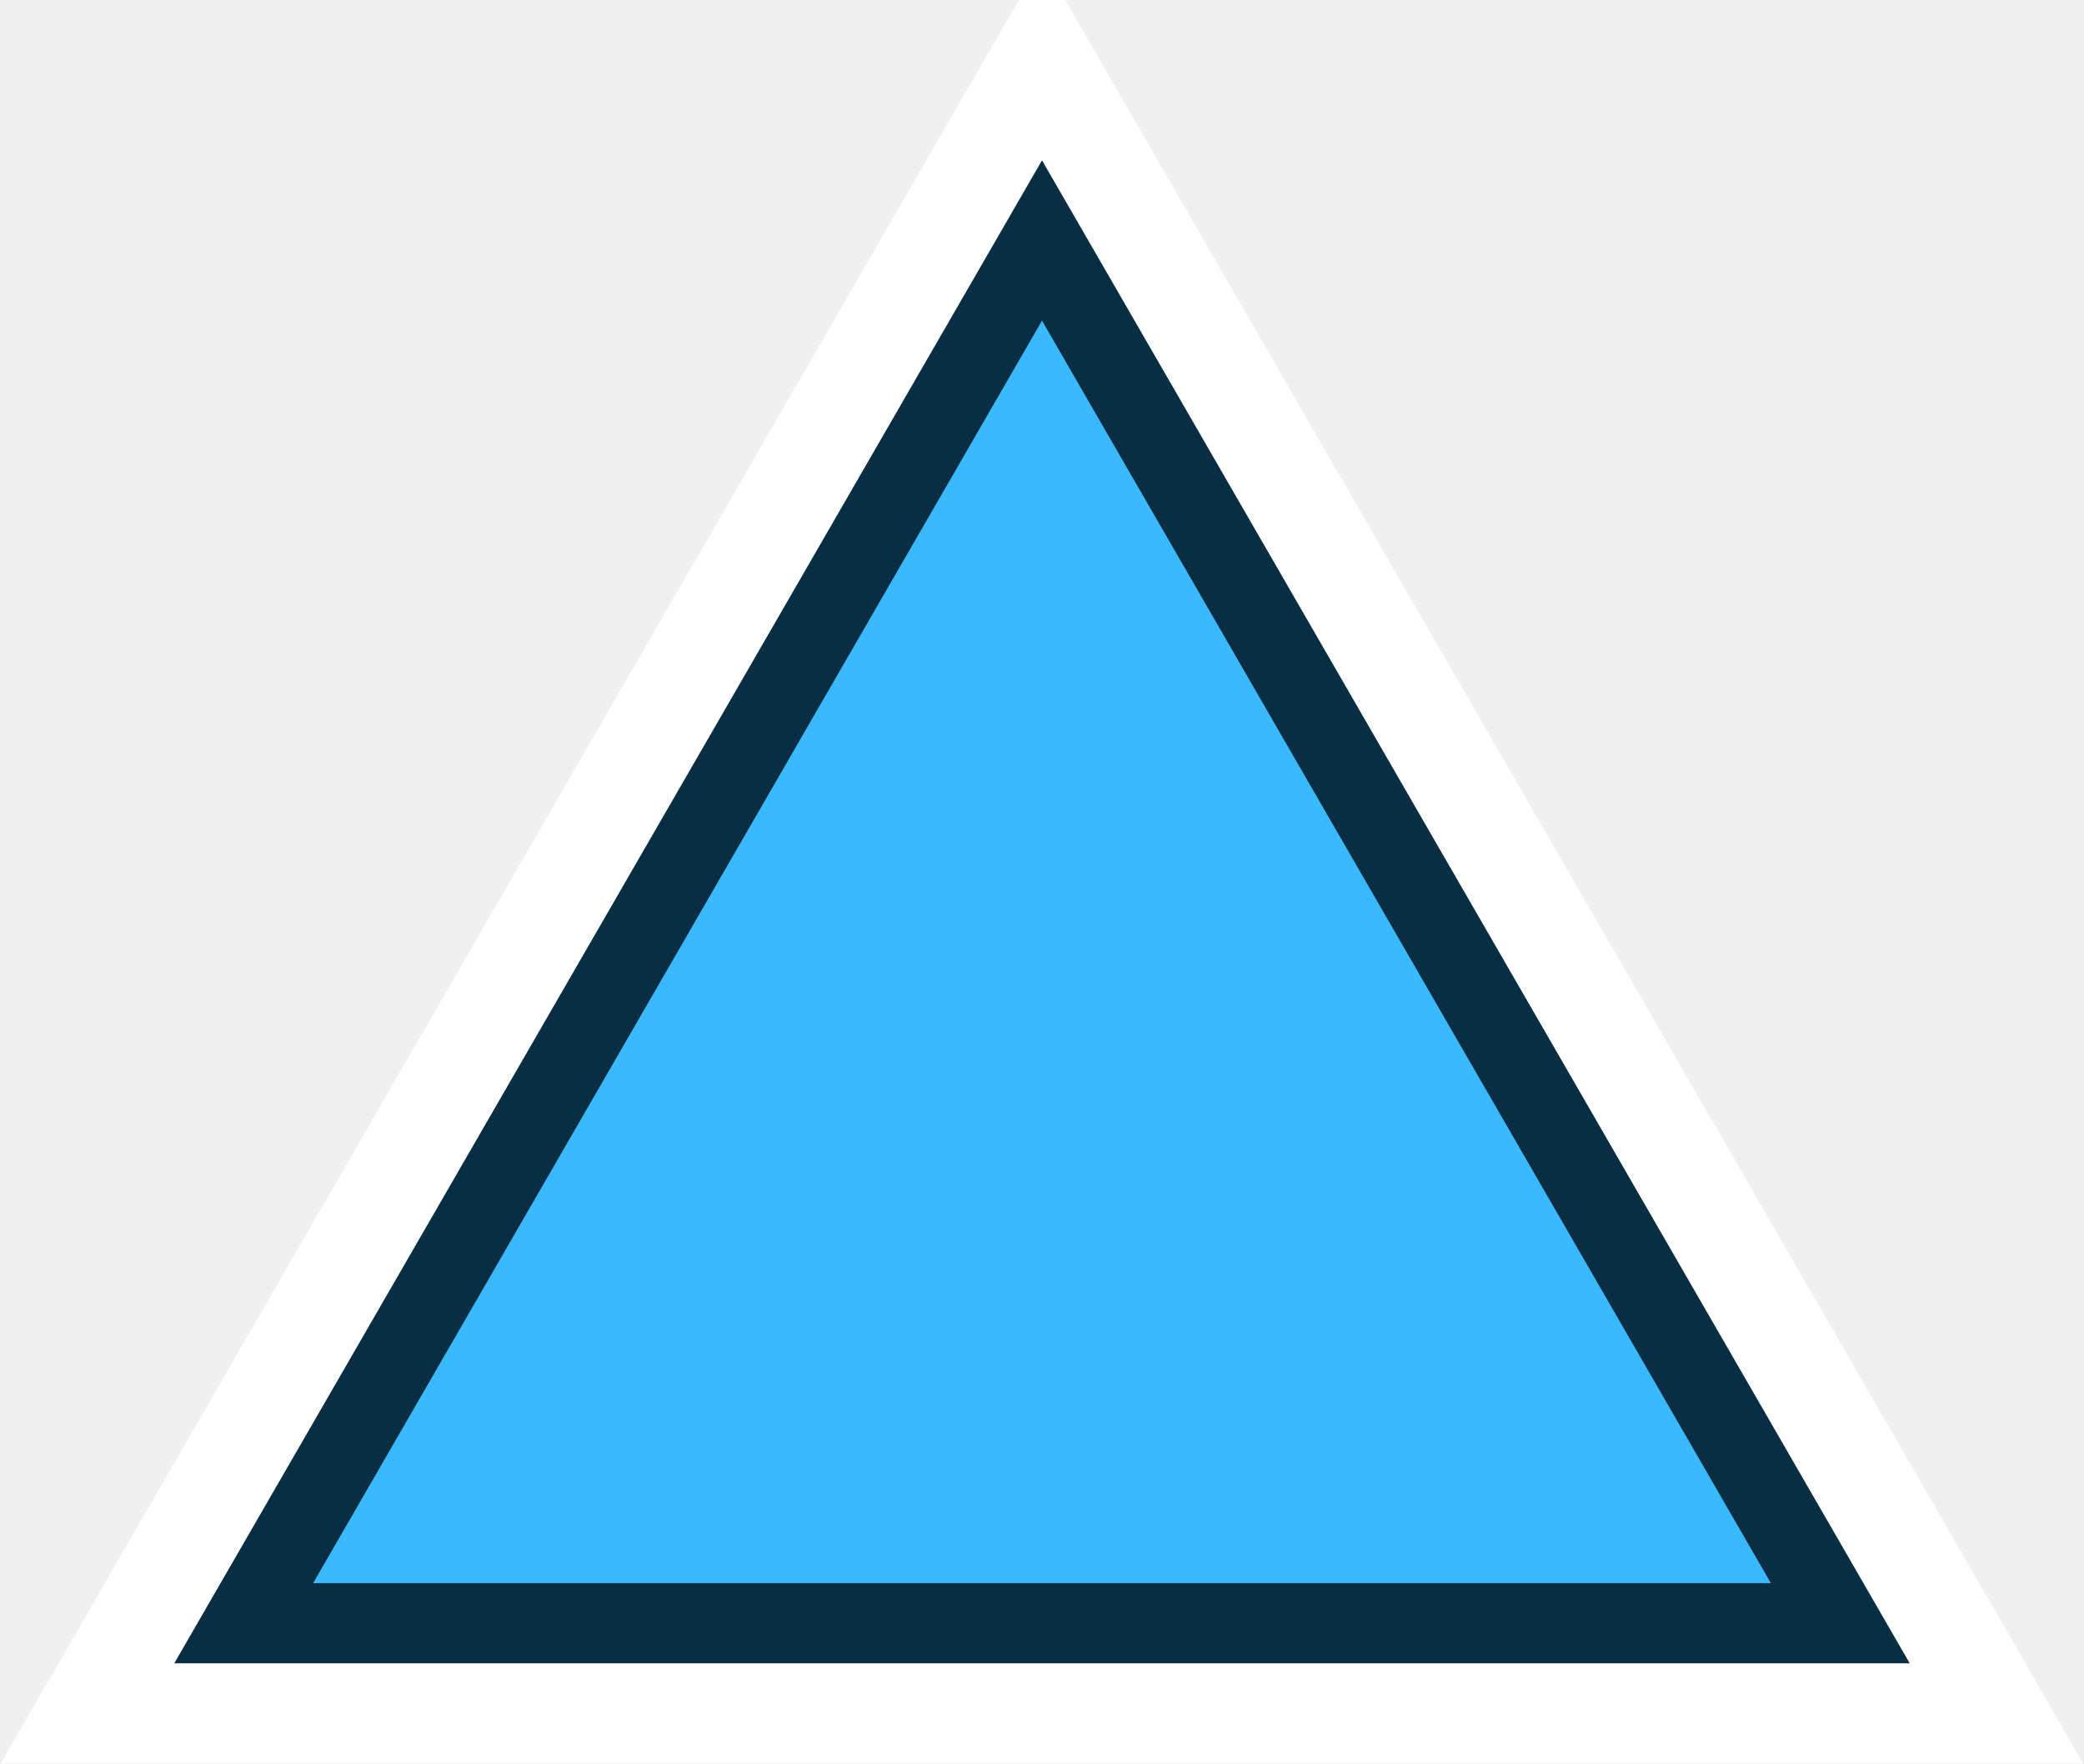
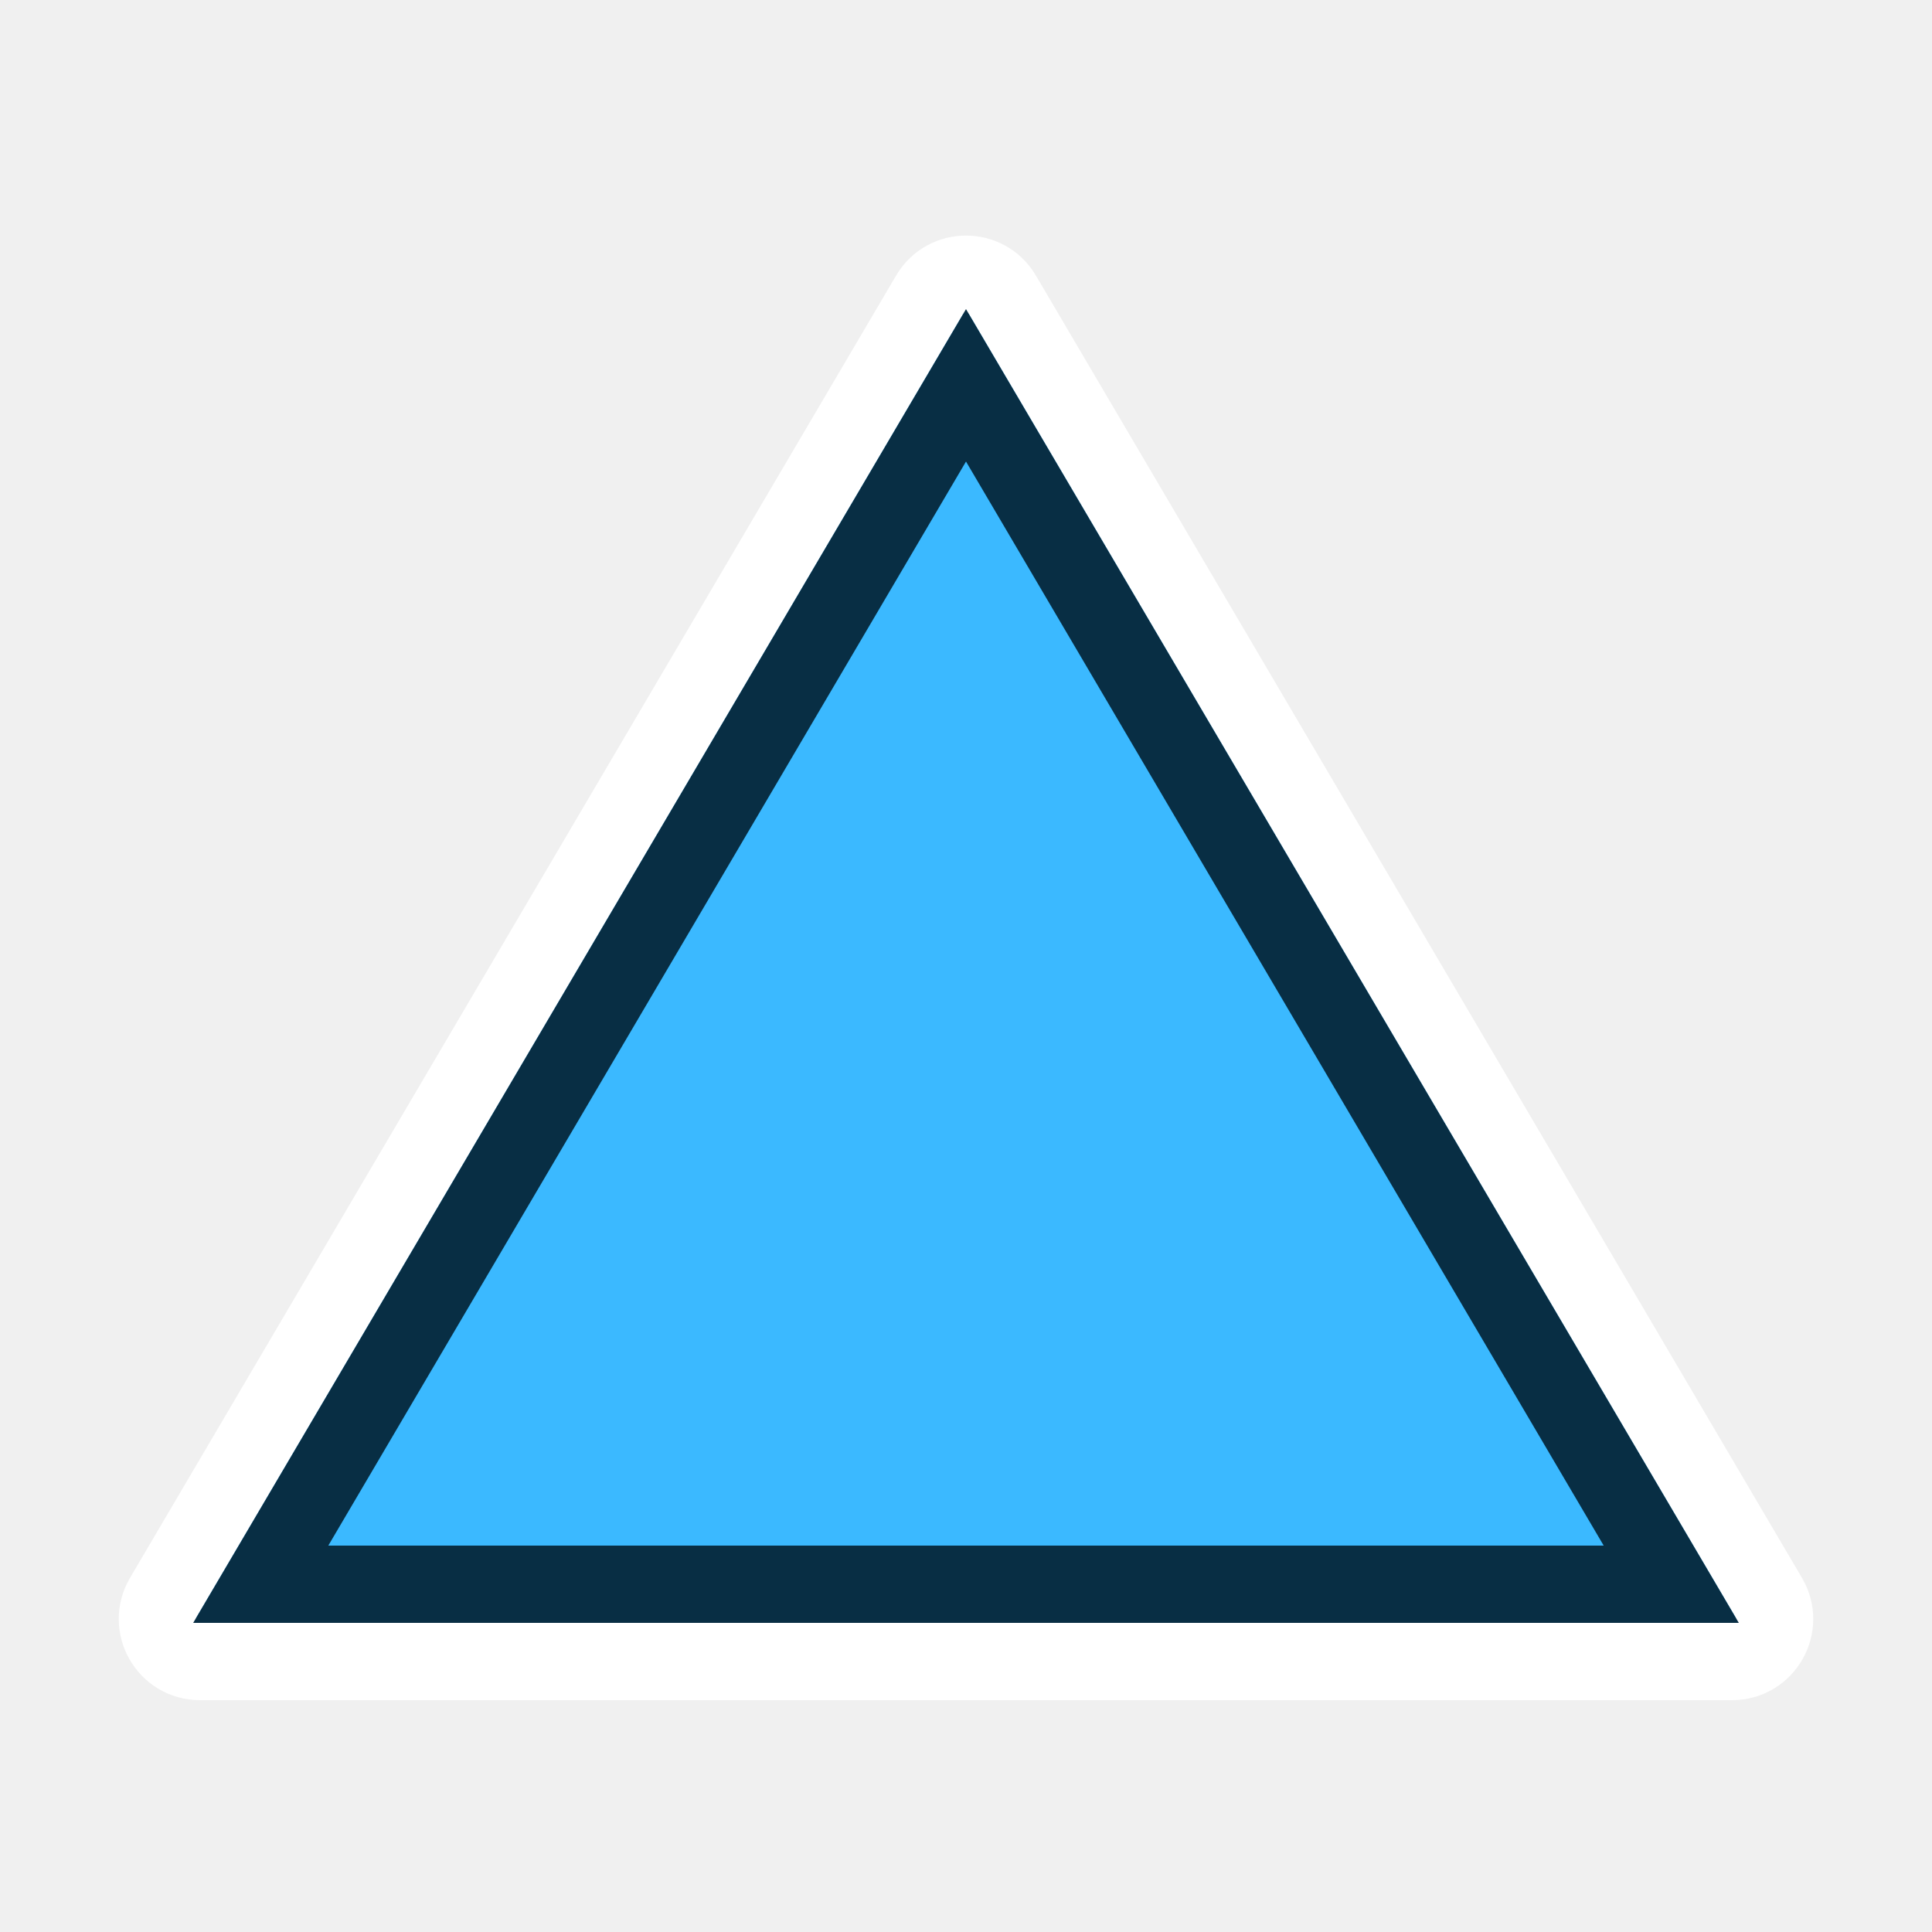
- <svg xmlns="http://www.w3.org/2000/svg" width="52" height="44" viewBox="0 0 52 44" fill="none">
-   <path d="M3.483 42L26 3L48.517 42H3.483Z" fill="#3BB9FF" stroke="white" stroke-width="4" />
-   <path d="M6.081 40.5L26 6L45.919 40.5H6.081Z" fill="#3BB9FF" stroke="#082E44" stroke-width="2" />
+ <svg xmlns="http://www.w3.org/2000/svg" width="50" height="50" viewBox="0 0 50 50" fill="none">
+   <path d="M45.773 41.342L25.948 7.64C25.523 6.916 24.477 6.916 24.052 7.64L4.227 41.342C3.795 42.076 4.324 43 5.175 43H44.825C45.676 43 46.205 42.076 45.773 41.342Z" fill="#3BB9FF" stroke="white" stroke-width="2" />
+   <path d="M6.748 41L25 9.972L43.252 41H6.748Z" fill="#3BB9FF" stroke="#082E44" stroke-width="2" />
</svg>
